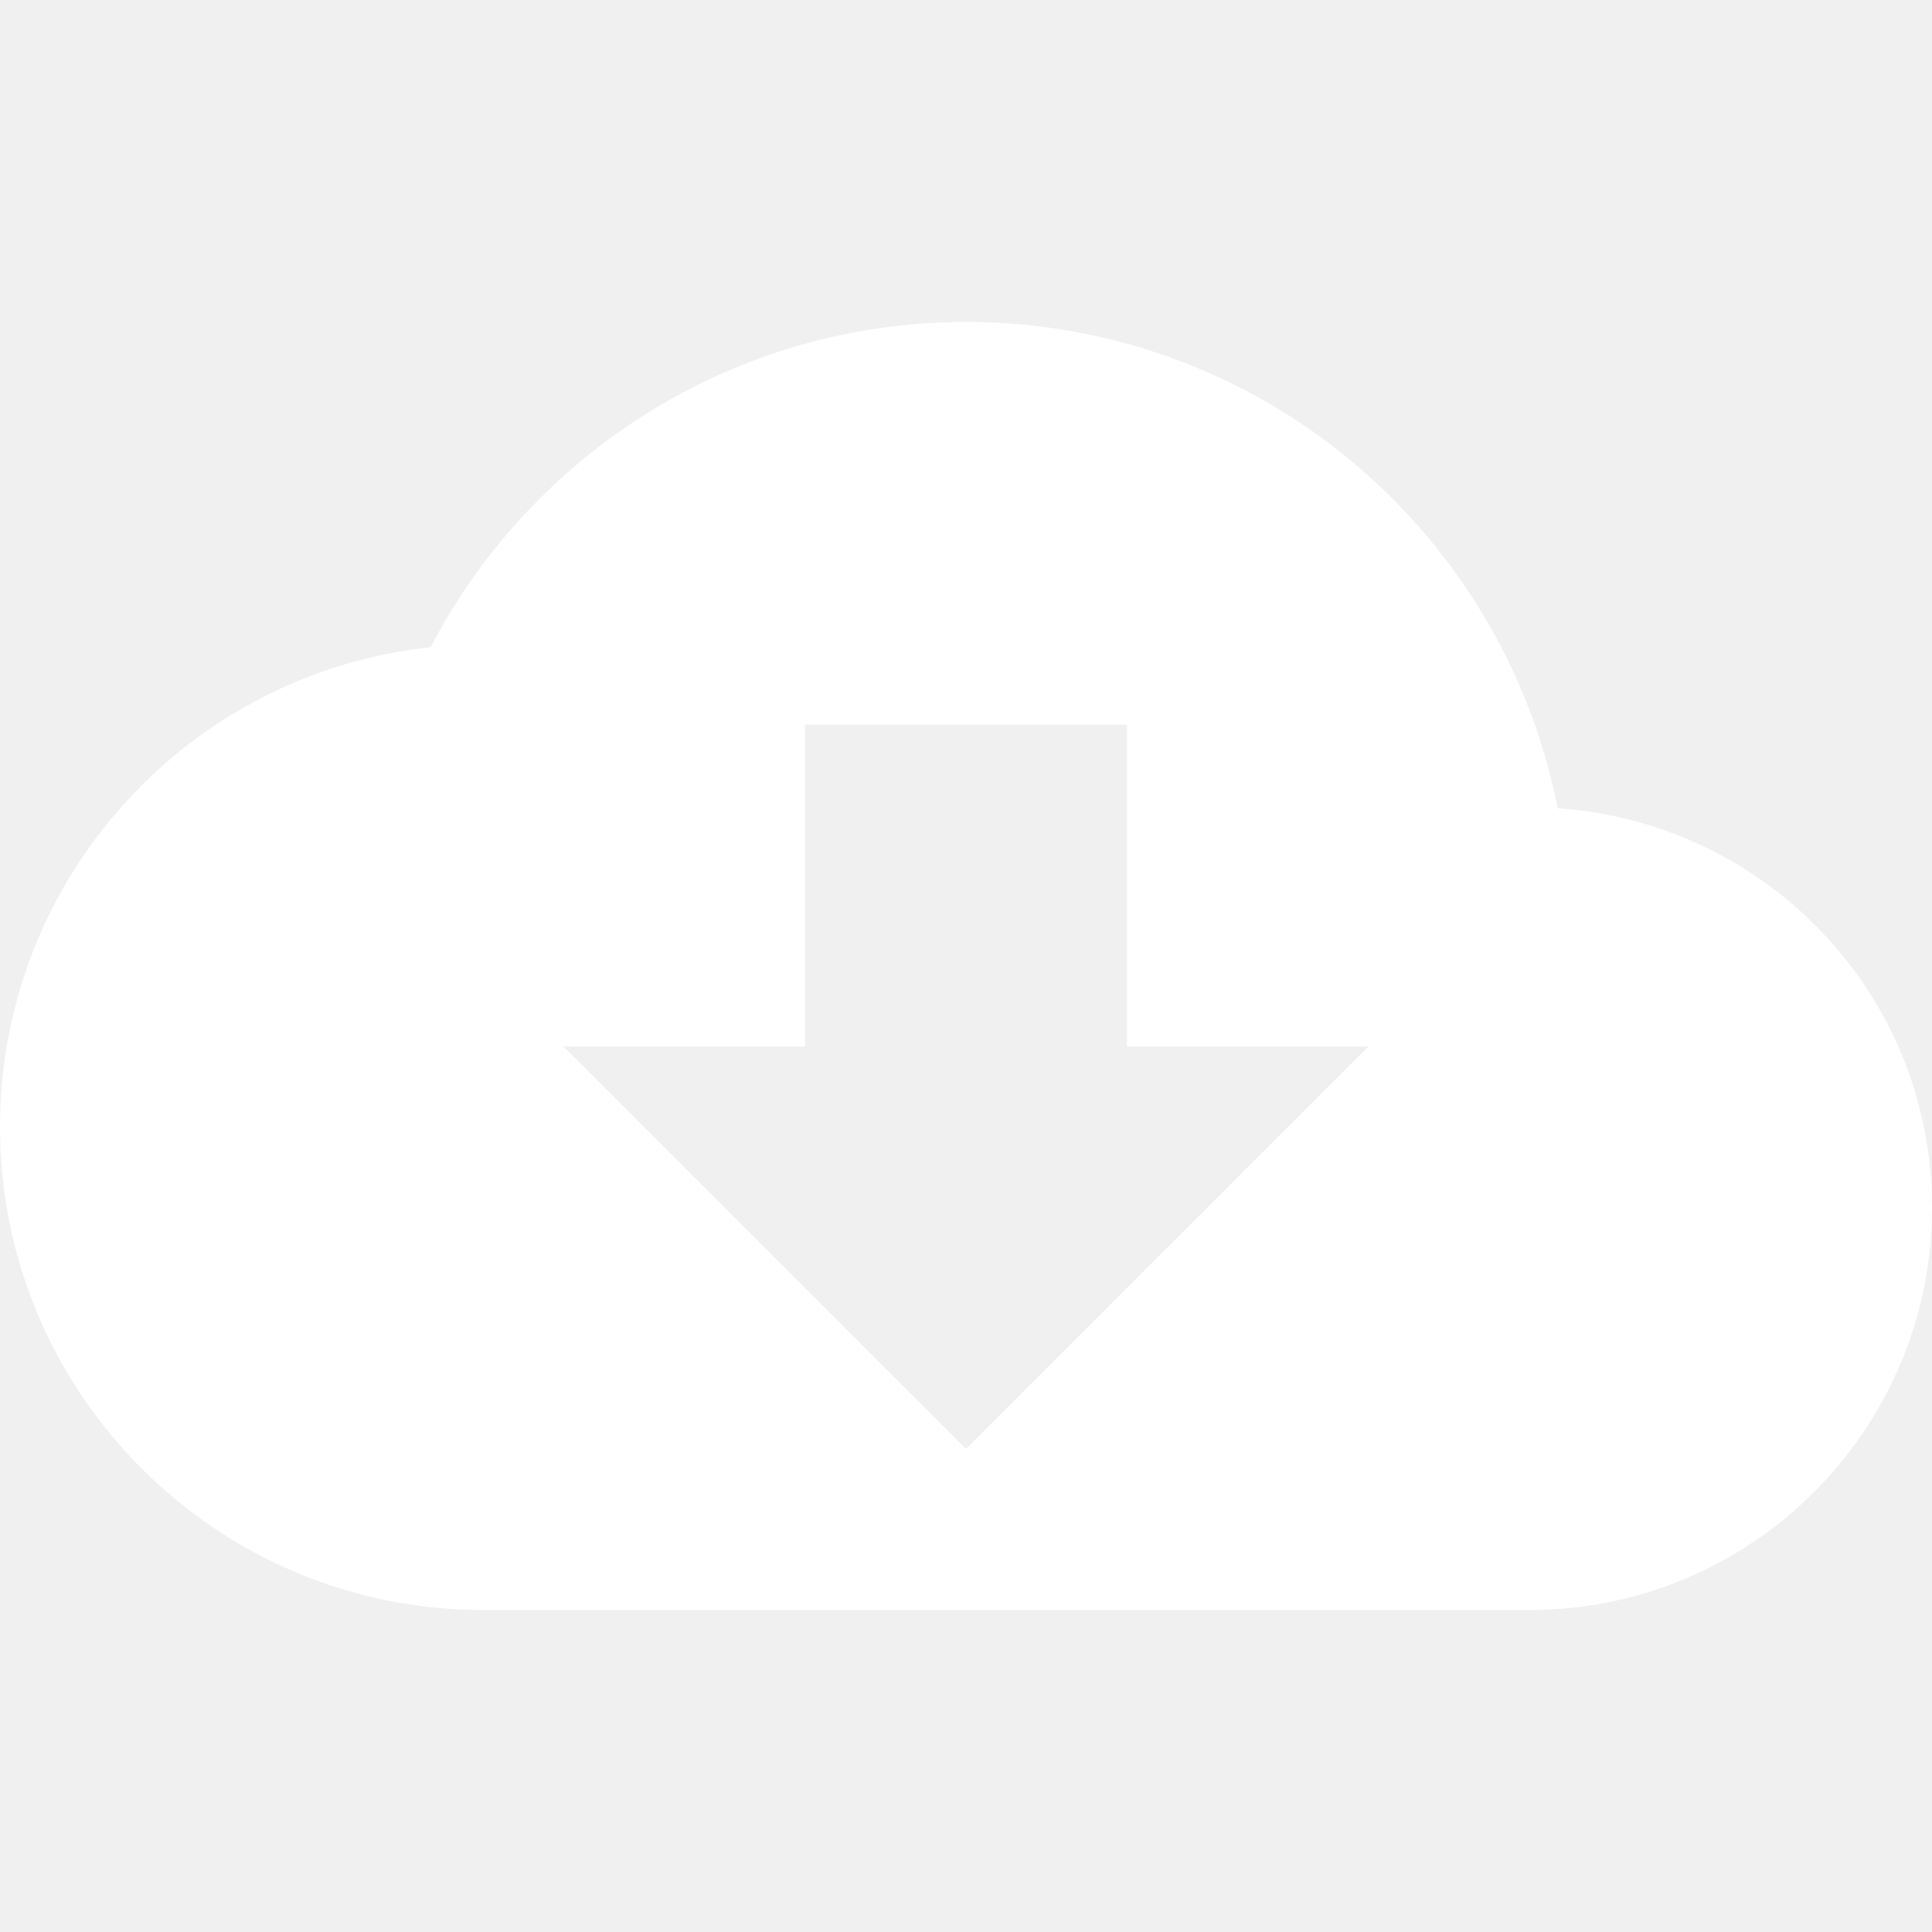
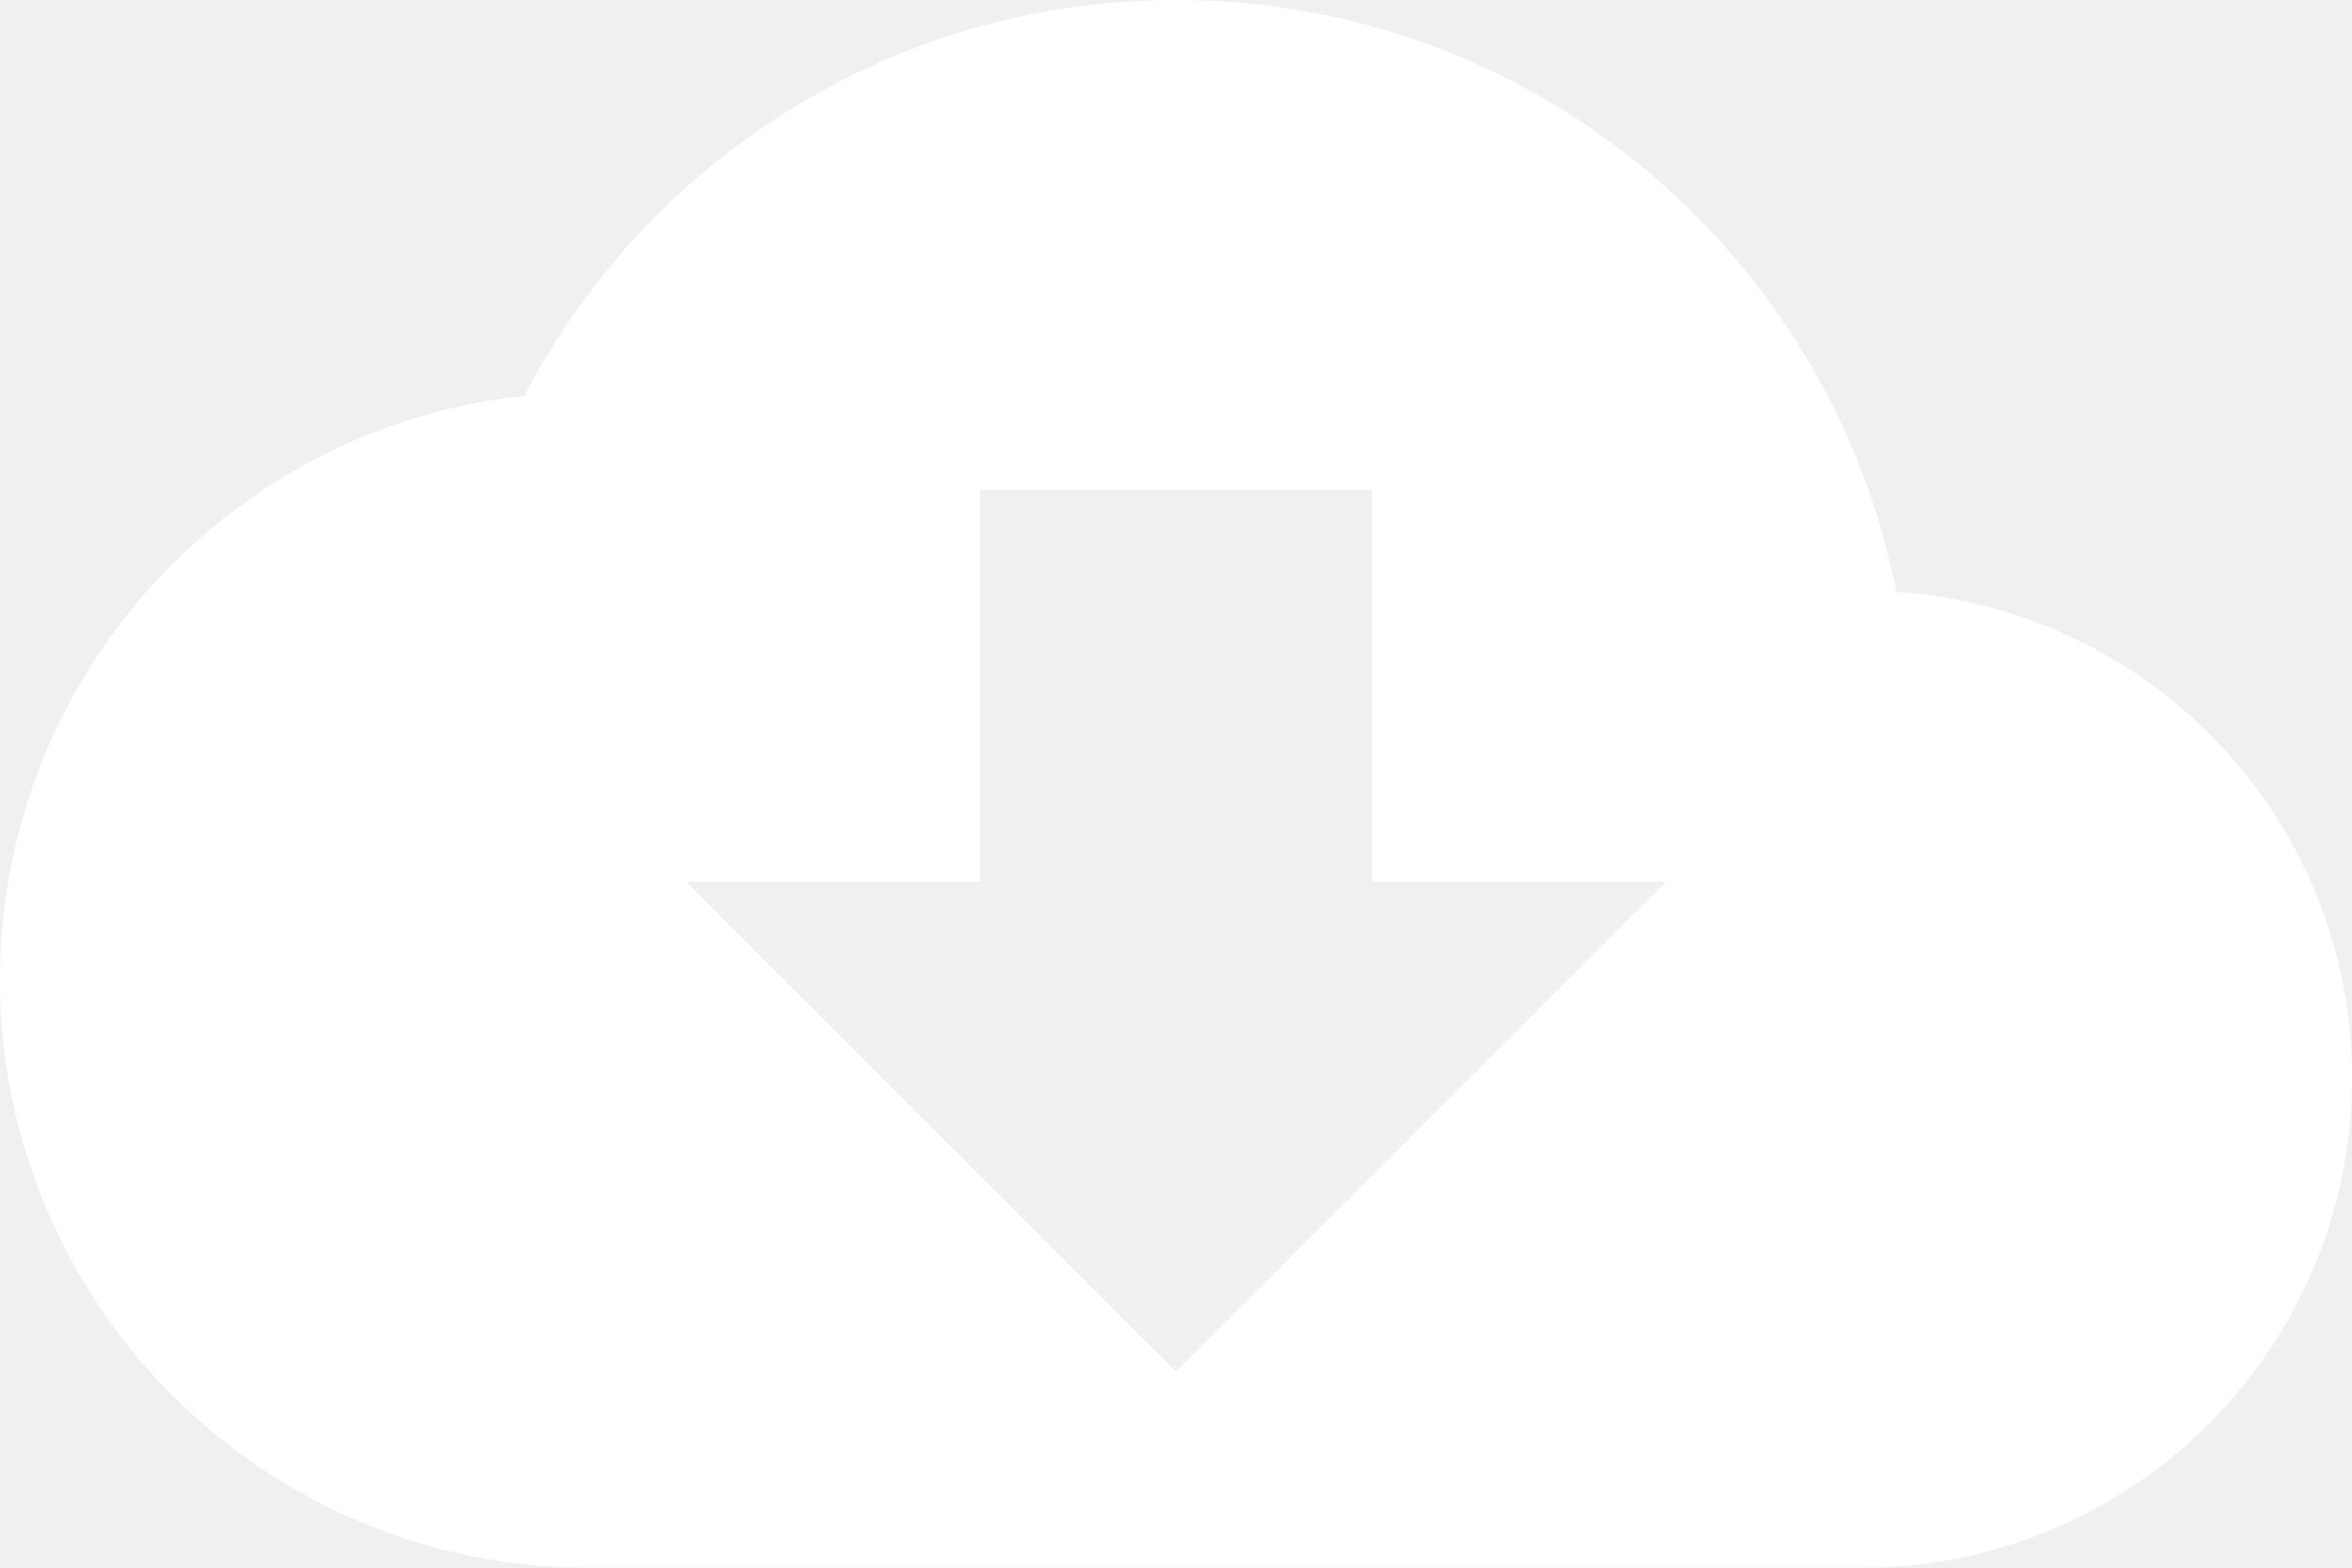
- <svg xmlns="http://www.w3.org/2000/svg" width="24" height="24" viewBox="0 0 24 24" fill="none">
-   <path d="M19.35 10.04C18.67 6.59 15.64 4 12 4C9.11 4 6.6 5.64 5.35 8.04C2.34 8.36 0 10.91 0 14C0 17.31 2.69 20 6 20H19C21.76 20 24 17.76 24 15C24 12.36 21.95 10.22 19.35 10.04ZM17 13L12 18L7 13H10V9H14V13H17Z" fill="white" />
+ <svg xmlns="http://www.w3.org/2000/svg" width="24" height="16" viewBox="0 0 24 16" fill="none">
+   <path d="M19.35 6.04C18.67 2.59 15.64 0 12 0C9.11 0 6.6 1.64 5.35 4.04C2.34 4.36 0 6.91 0 10C0 13.31 2.69 16 6 16H19C21.76 16 24 13.76 24 11C24 8.36 21.95 6.22 19.35 6.04ZM17 9L12 14L7 9H10V5H14V9H17Z" fill="white" />
</svg>
